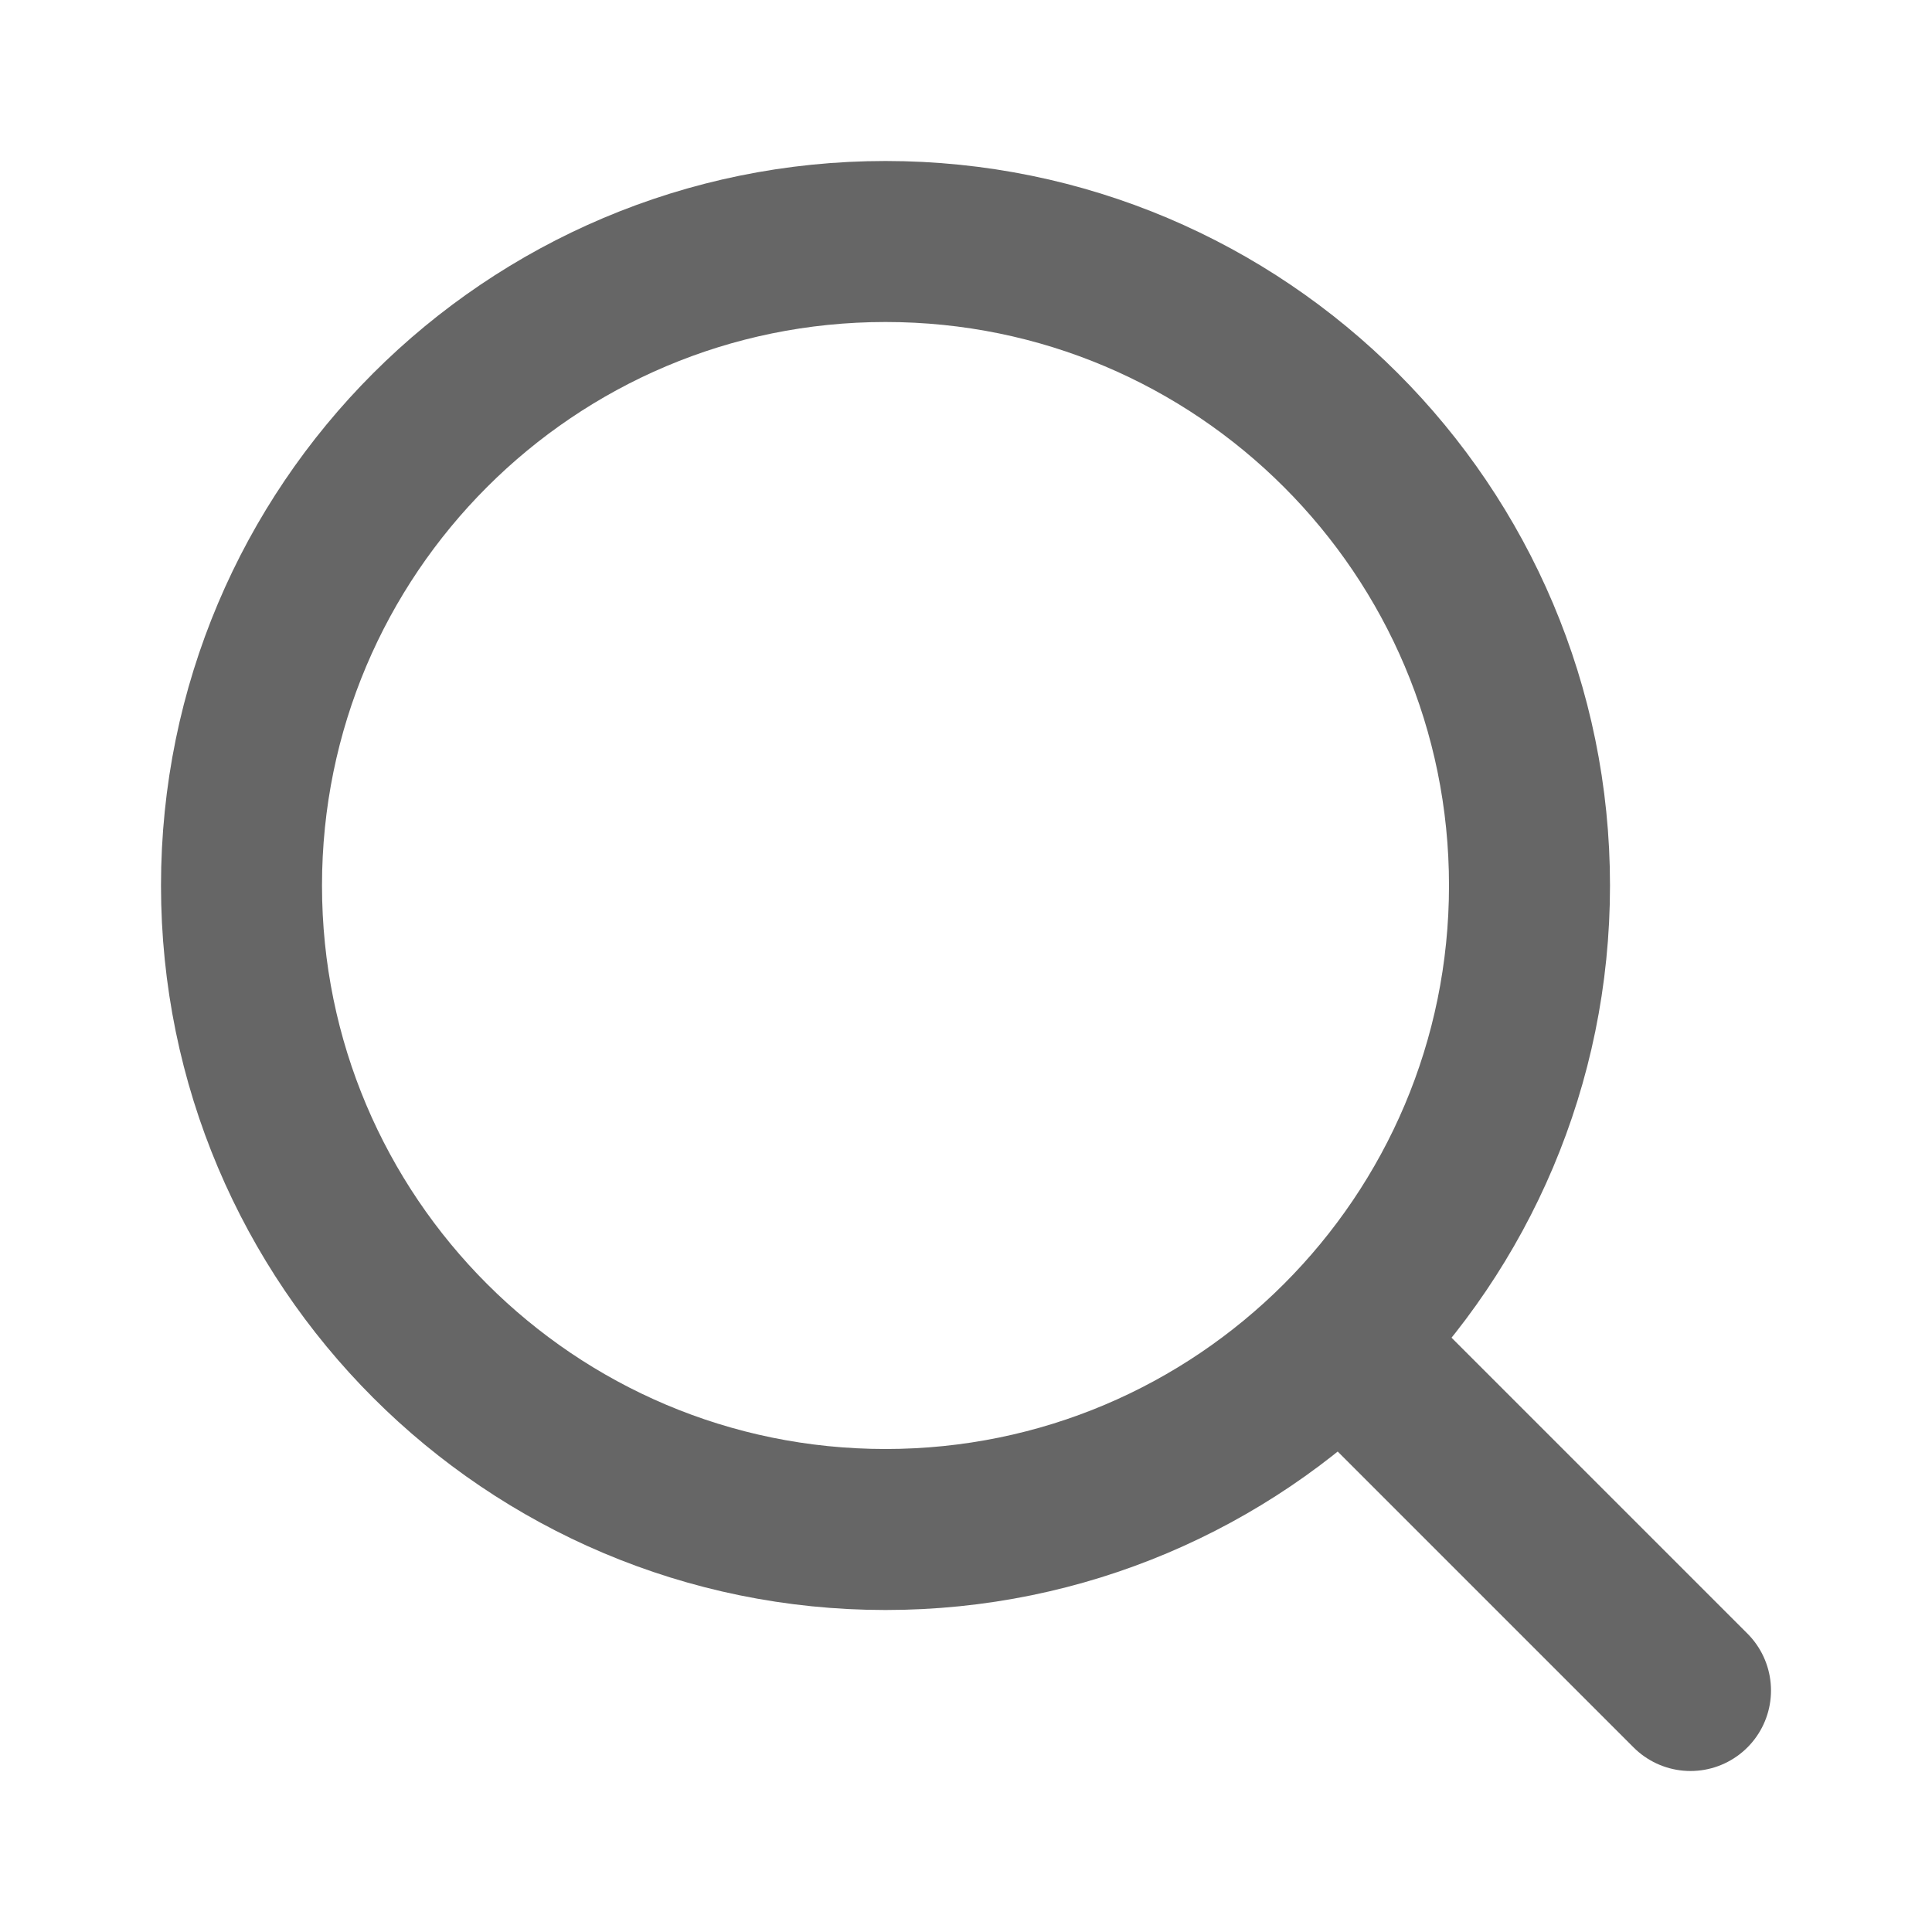
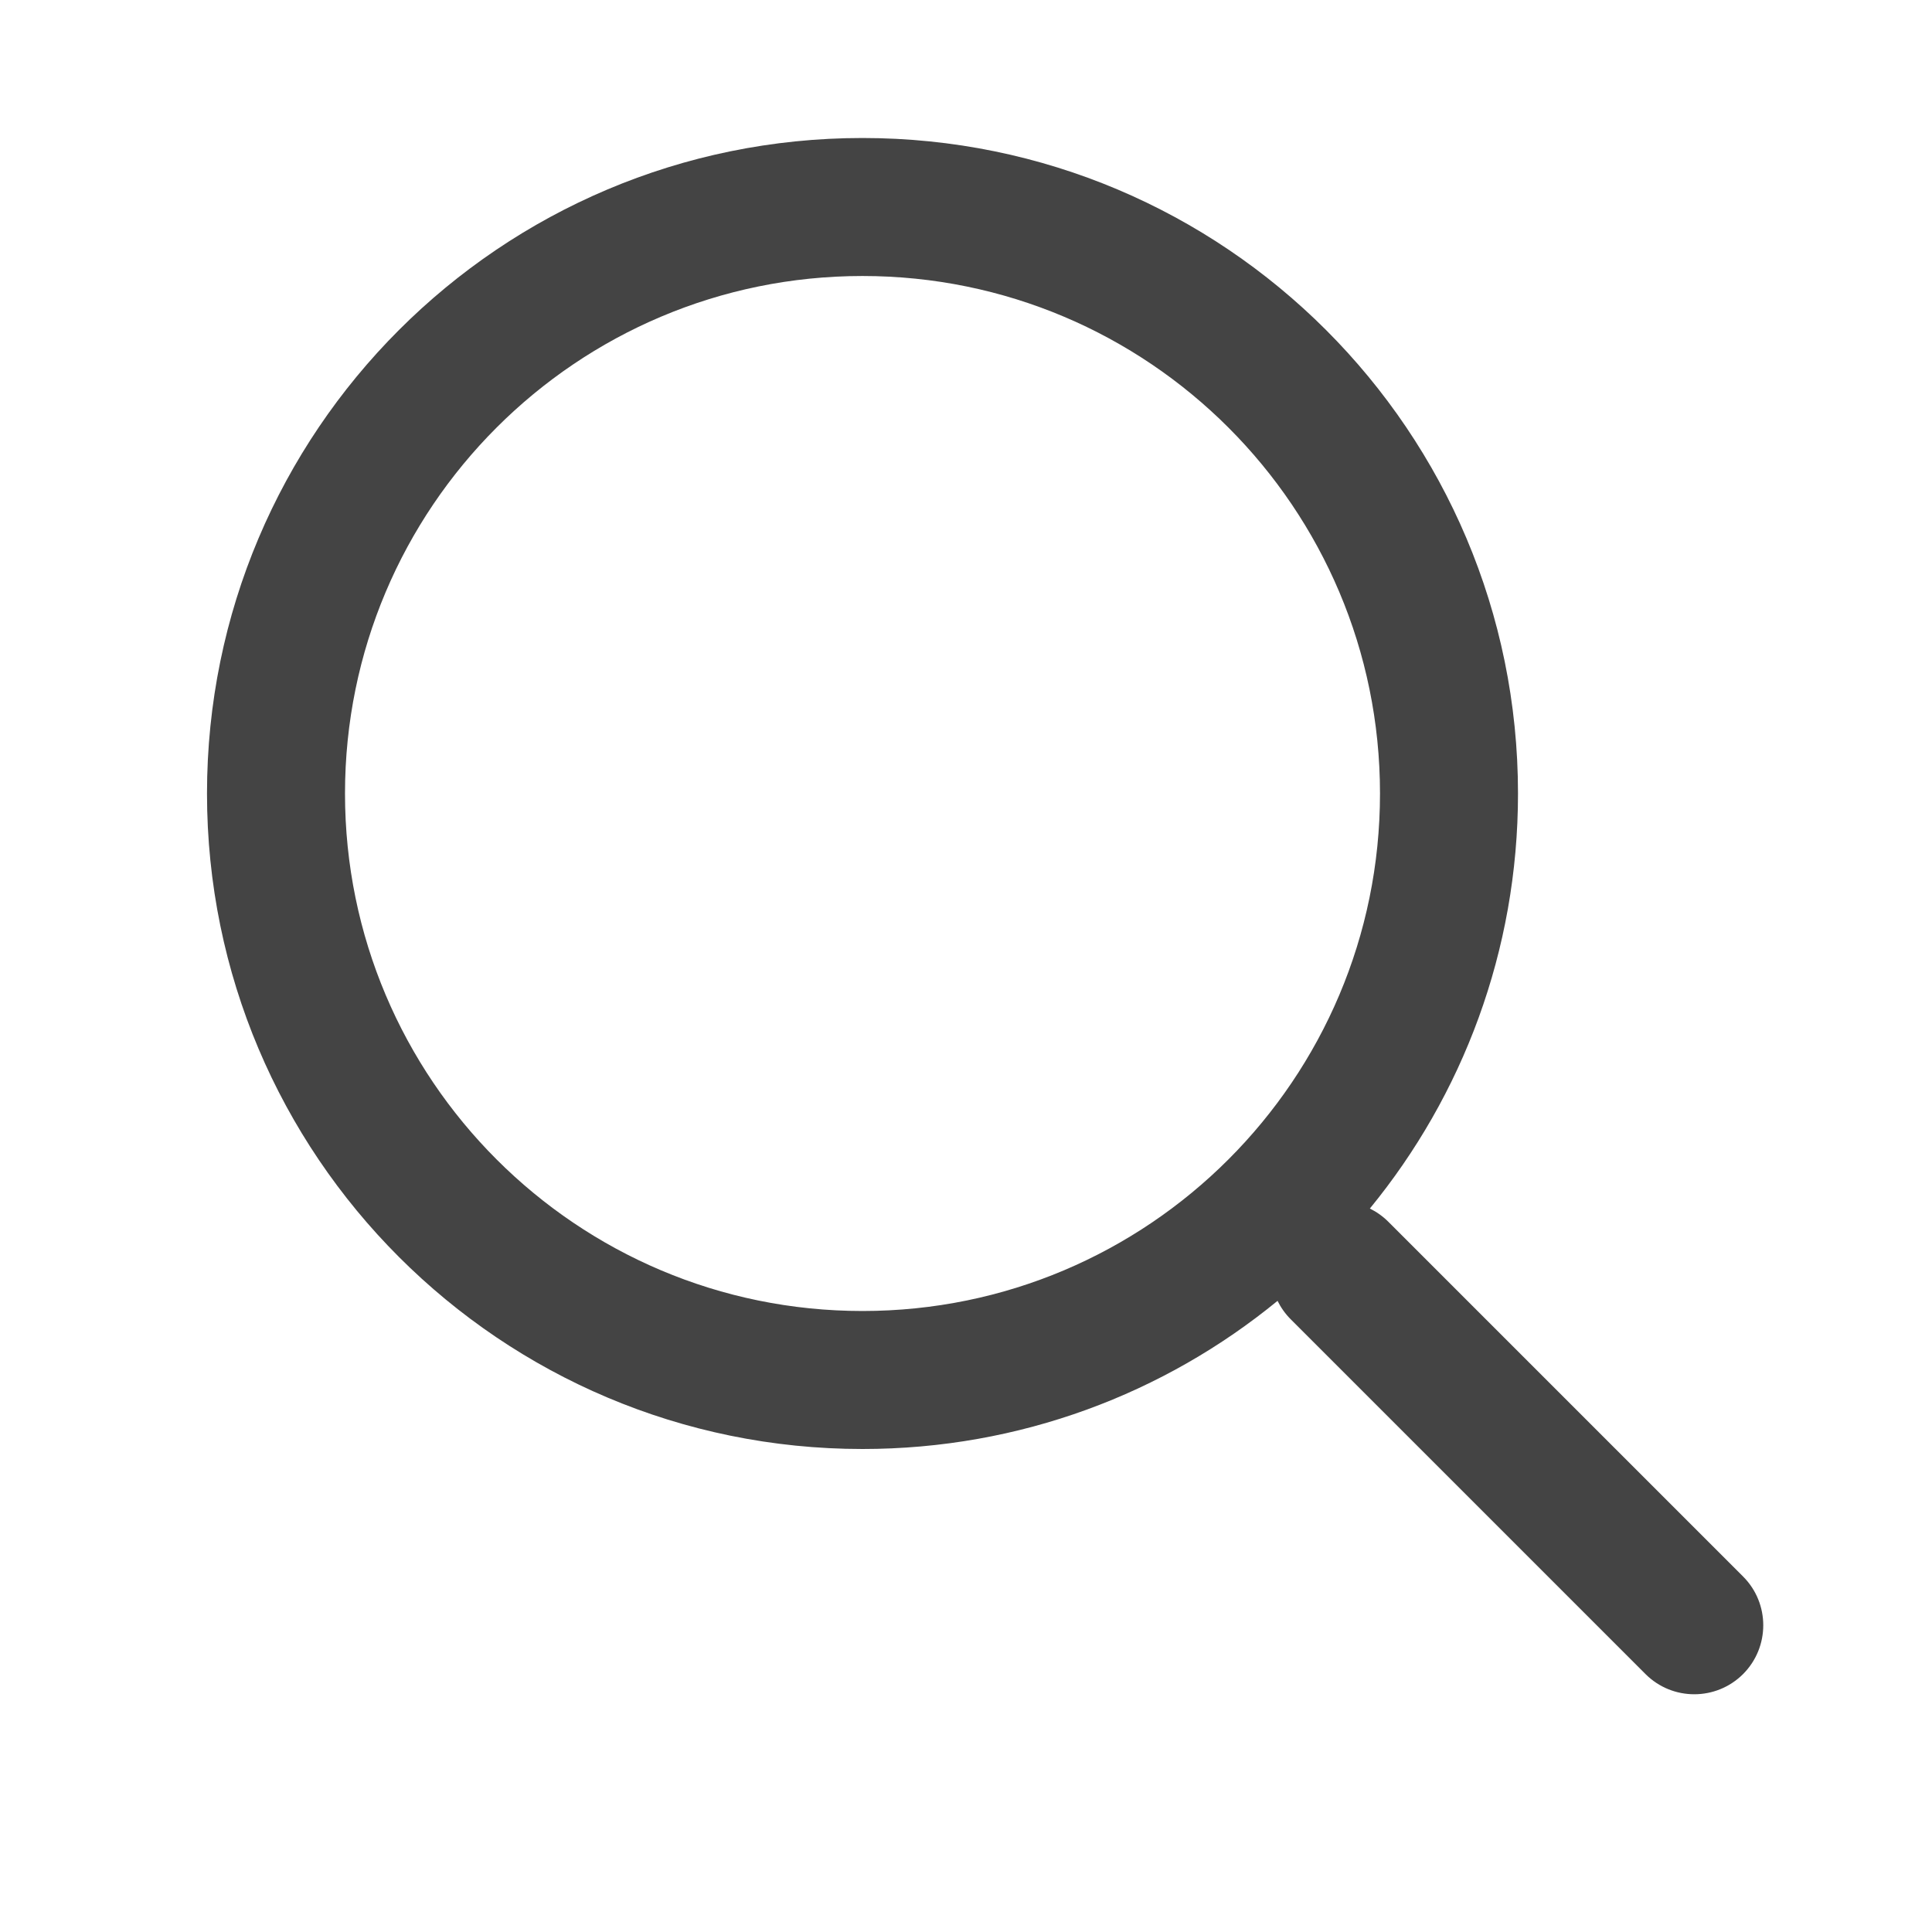
- <svg xmlns="http://www.w3.org/2000/svg" width="28" height="28" viewBox="0 0 24 24" fill="none" stroke="#666" stroke-width="2" stroke-linecap="round" stroke-linejoin="round" style="margin-top:-1px">
-   <circle cx="11" cy="11" r="8" />
-   <path d="M21 21l-4-4" />
+ <svg xmlns="http://www.w3.org/2000/svg" width="28" height="28" viewBox="0 0 28 28" fill="none">
+   <path fill-rule="evenodd" clip-rule="evenodd" d="M20 11.5C20 15.642 16.642 19 12.5 19C8.358 19 5 15.642 5 11.5C5 7.358 8.358 4 12.5 4C16.642 4 20 7.358 20 11.5ZM18.515 18.853C16.877 20.195 14.783 21 12.5 21C7.253 21 3 16.747 3 11.5C3 6.253 7.253 2 12.5 2C17.747 2 22 6.253 22 11.5C22 13.783 21.195 15.877 19.853 17.515C19.95 17.563 20.041 17.627 20.121 17.707L25.262 22.848C25.652 23.238 25.652 23.871 25.262 24.262C24.871 24.652 24.238 24.652 23.848 24.262L18.707 19.121C18.627 19.041 18.563 18.95 18.515 18.853Z" fill="#444444" />
</svg>
